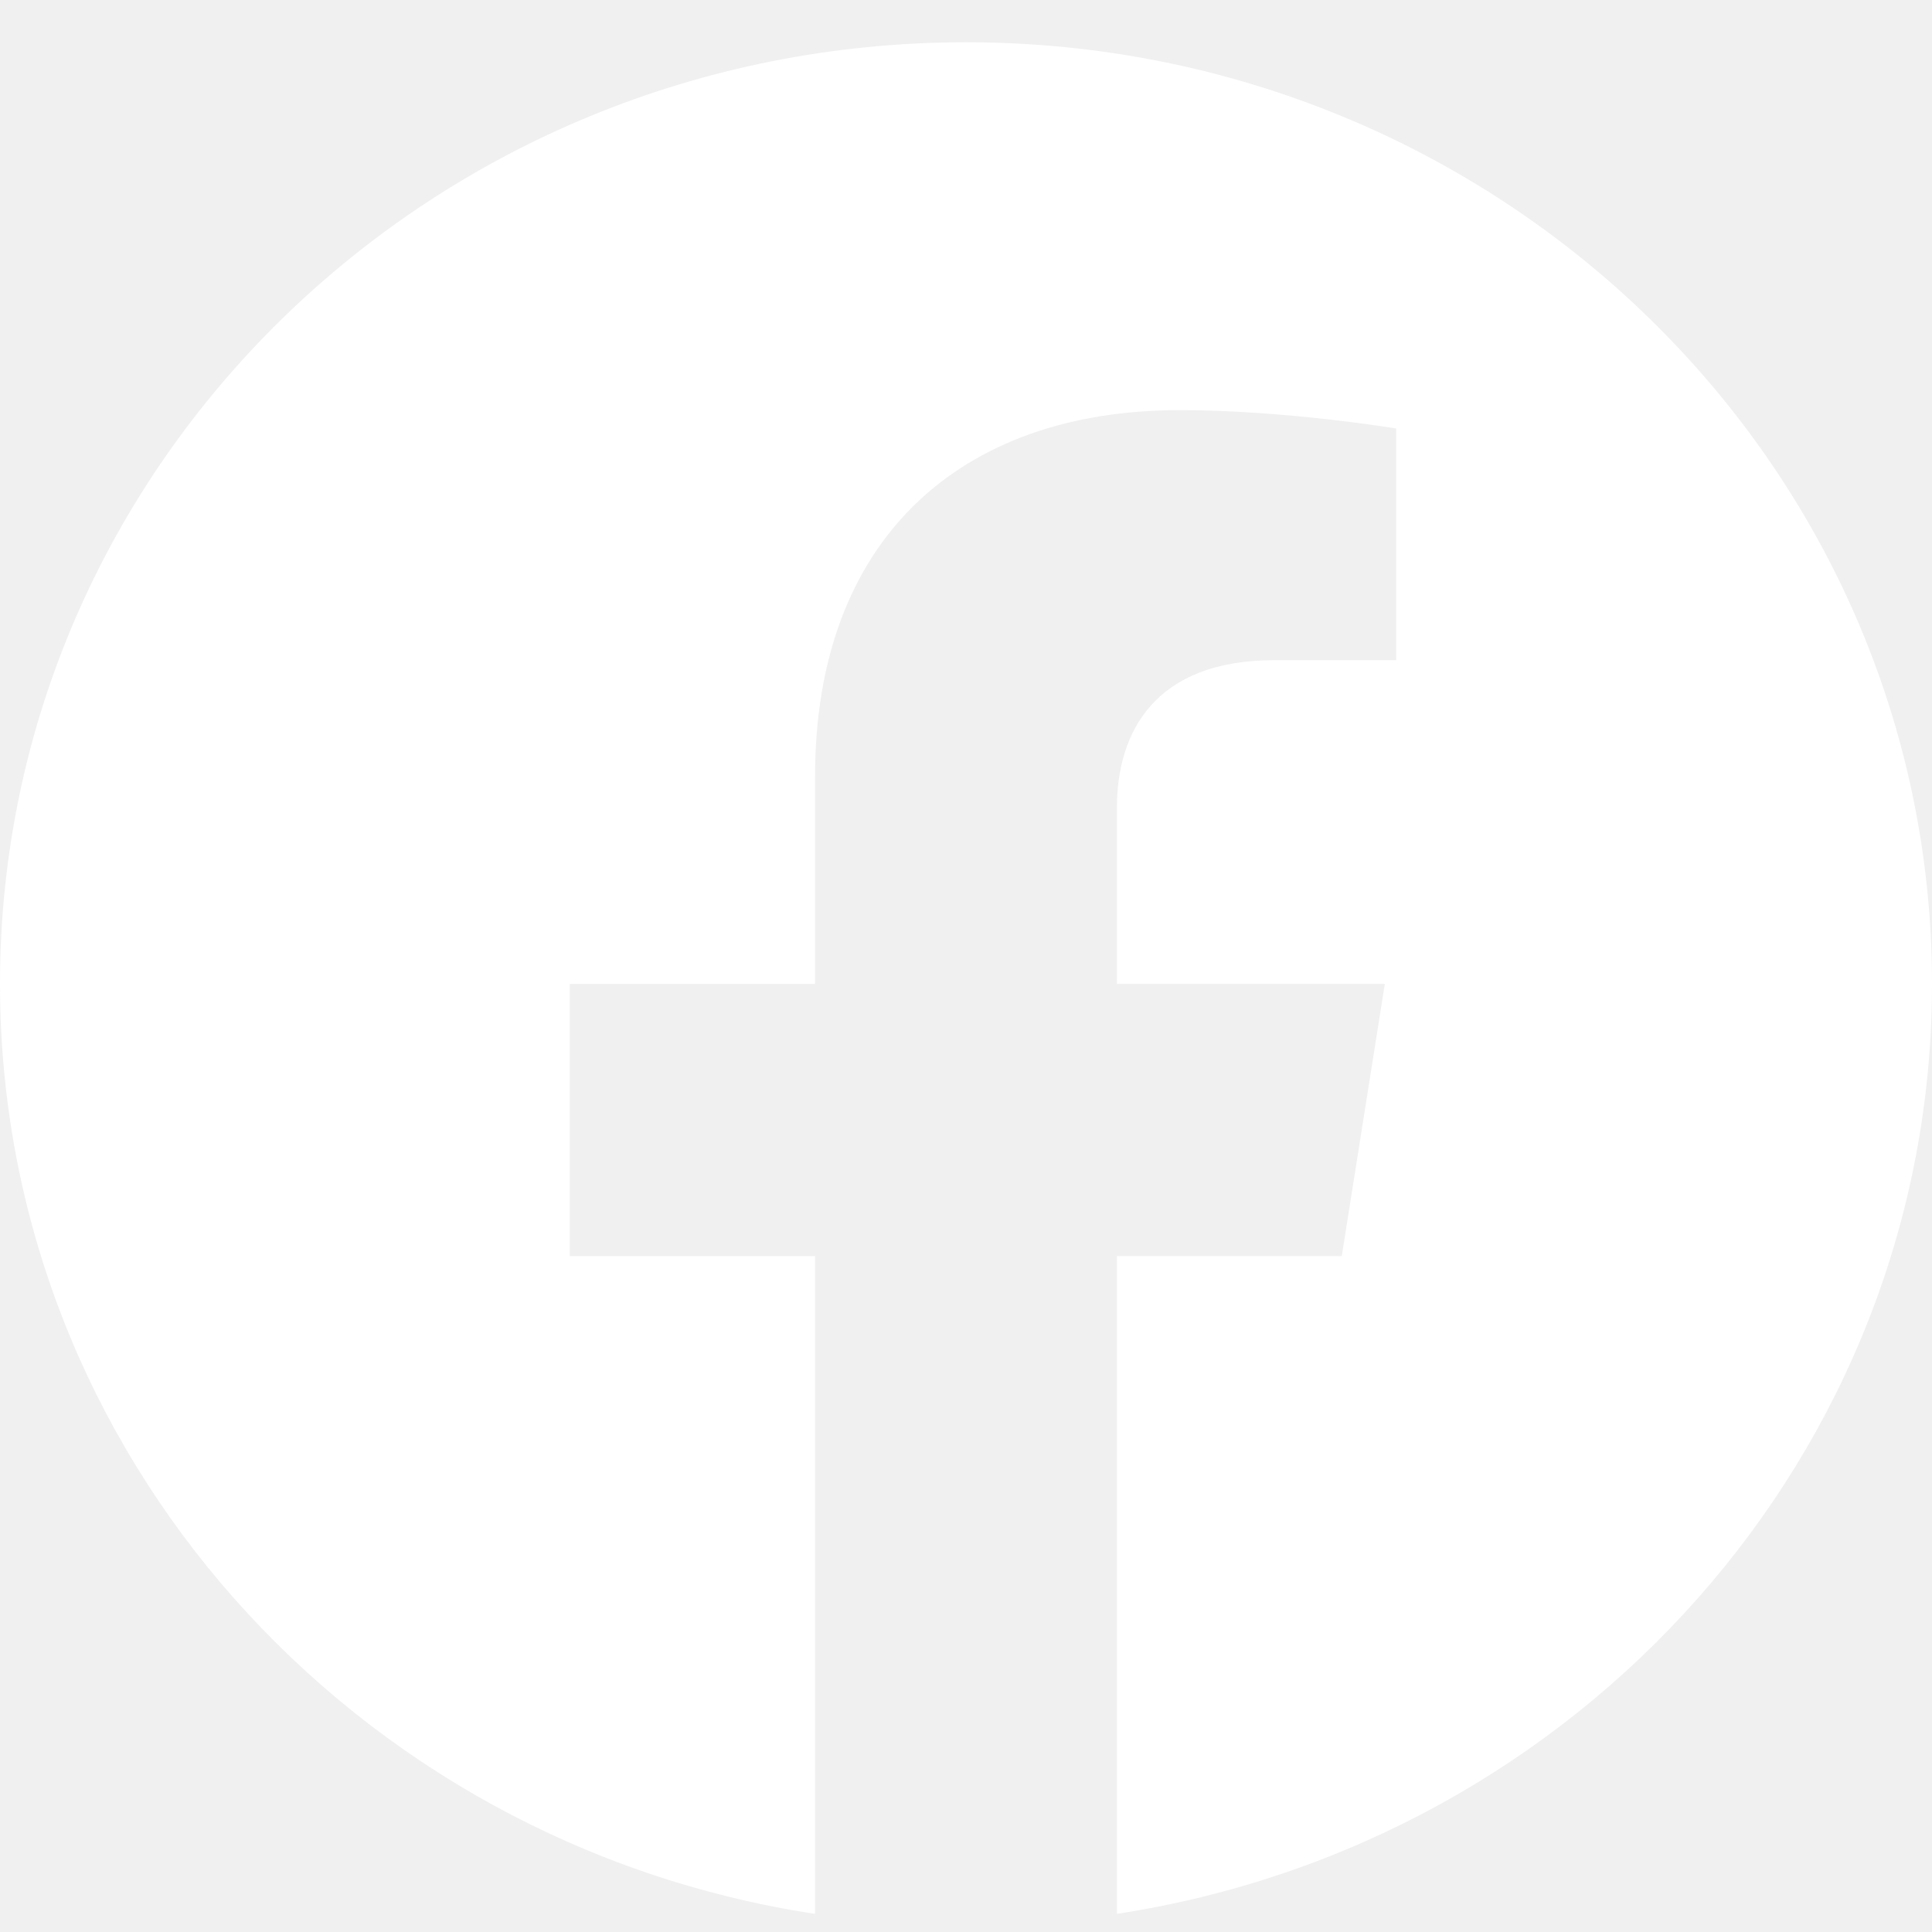
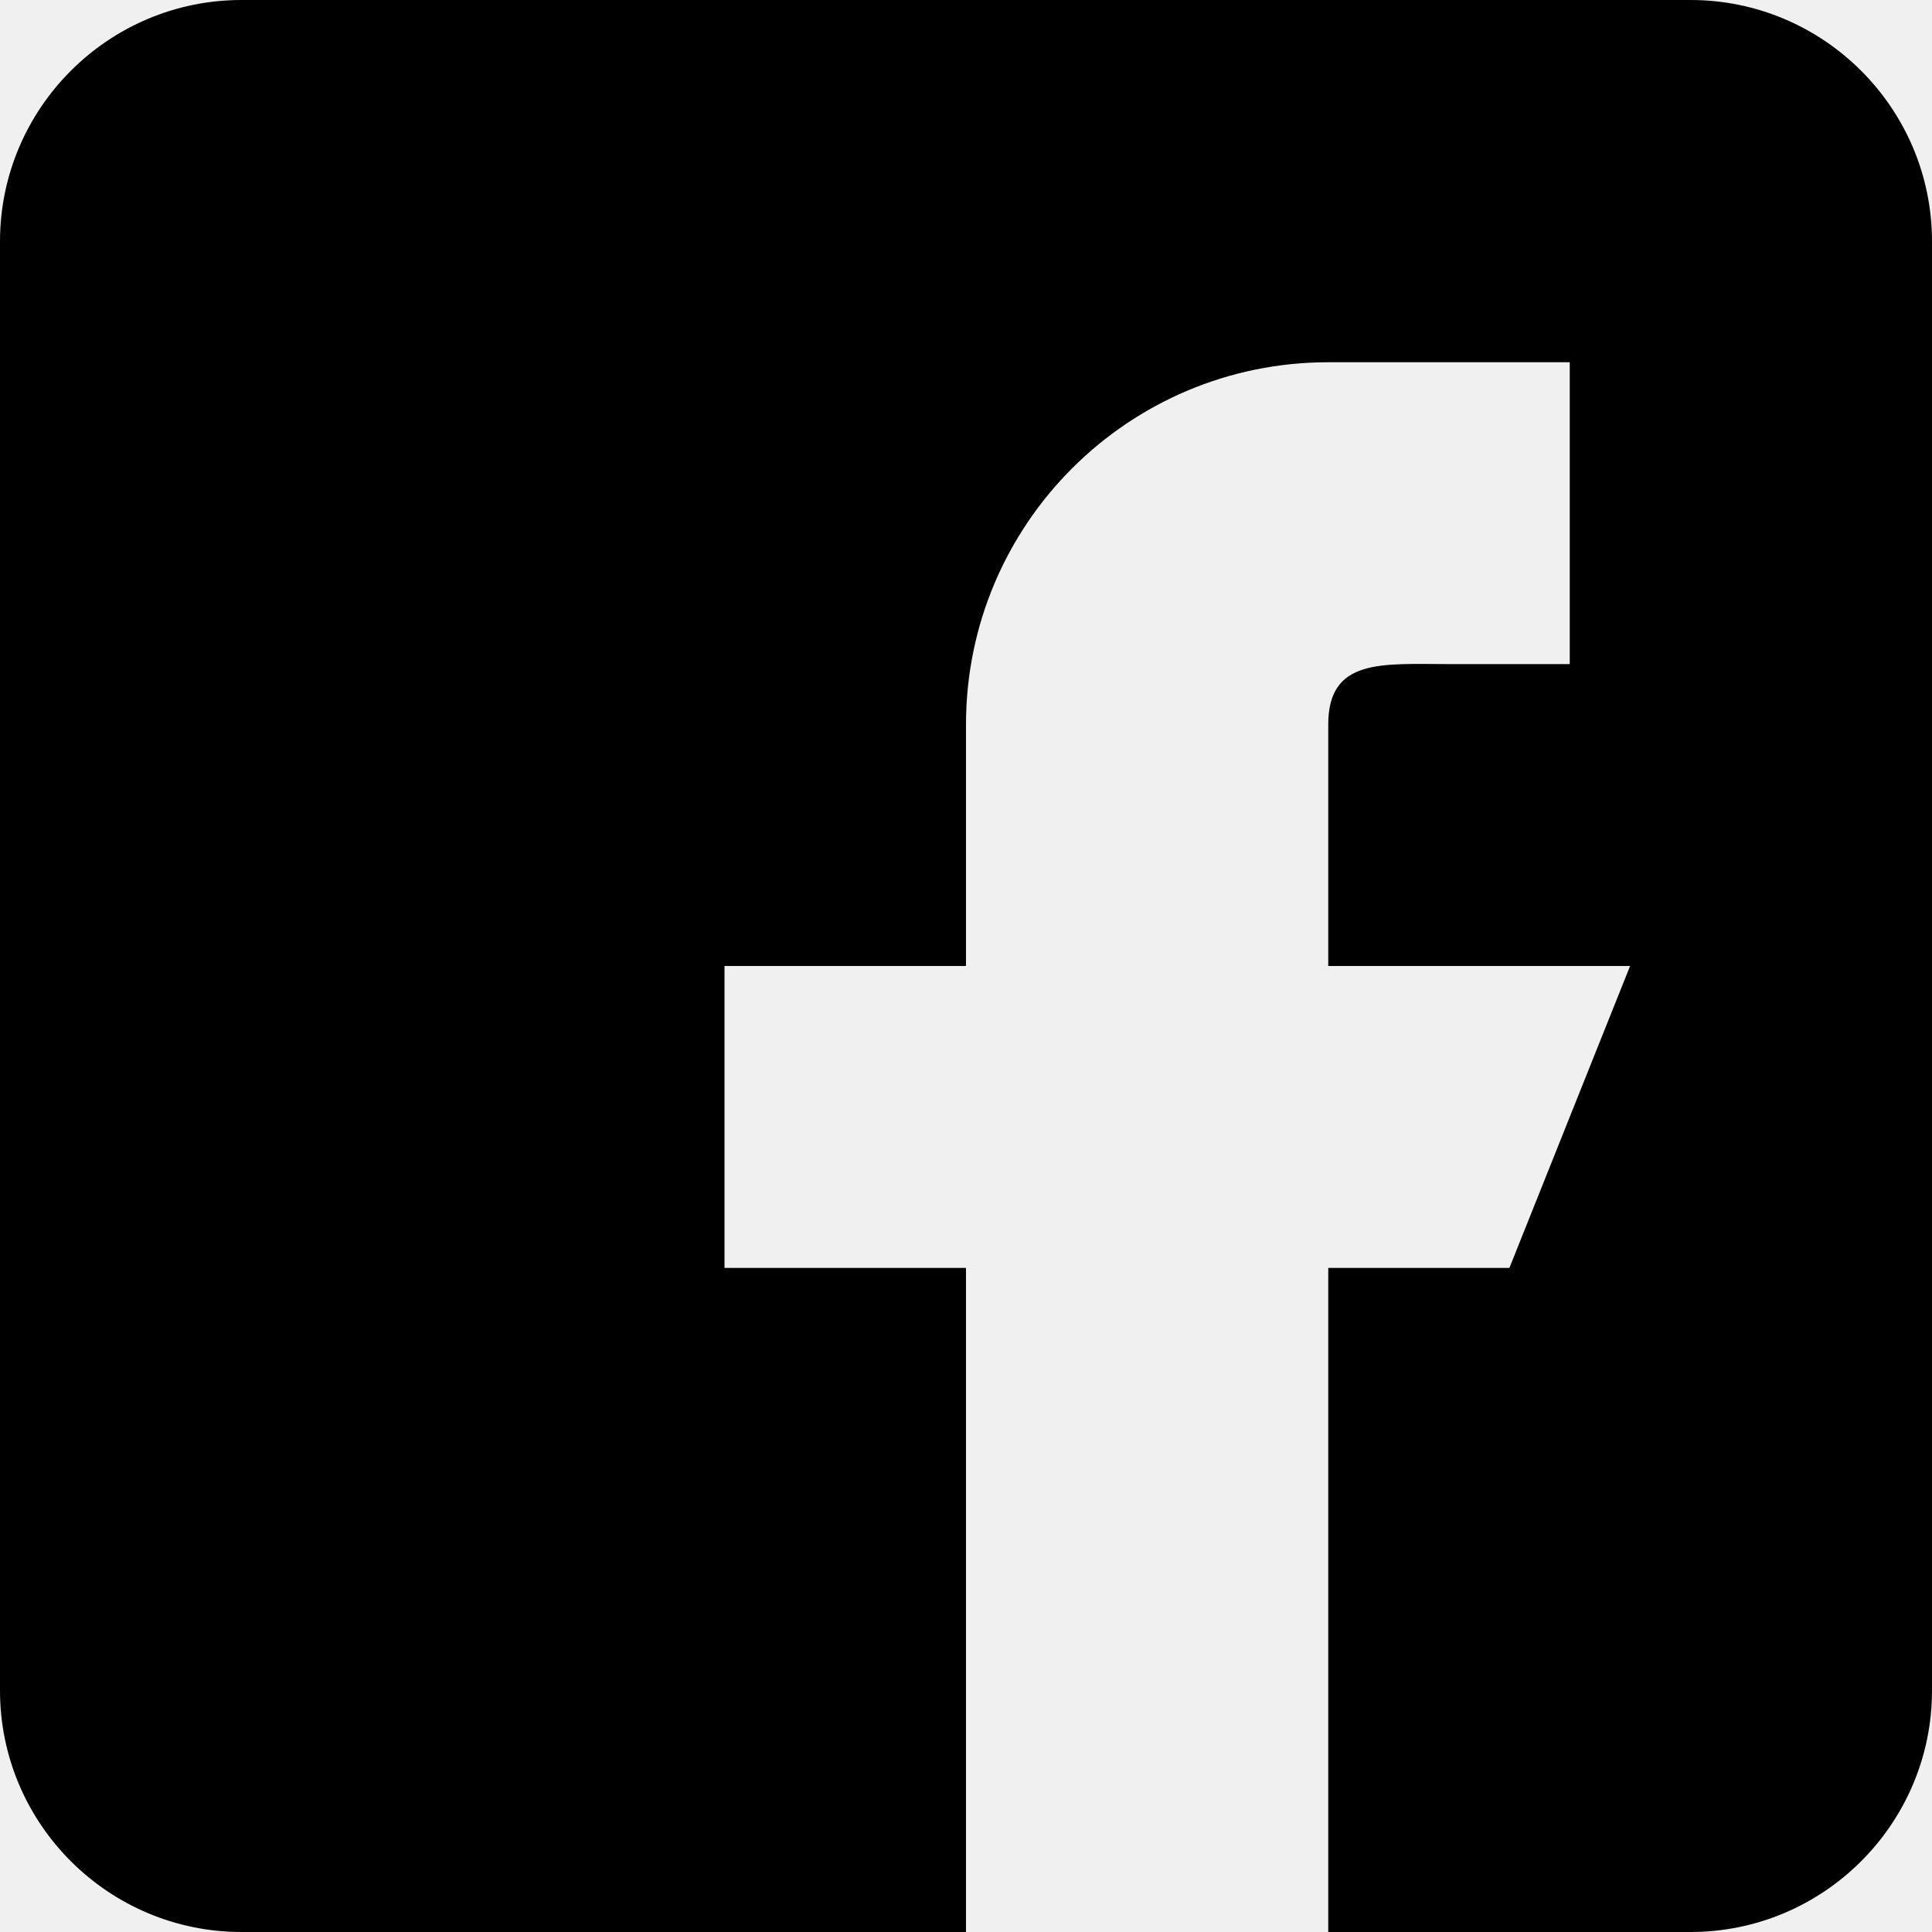
- <svg xmlns="http://www.w3.org/2000/svg" width="32" height="32" viewBox="0 0 32 32" fill="none">
-   <path d="M32 16.296C32 7.68 24.833 0.7 16 0.7C7.161 0.7 0 7.68 0 16.296C0 24.079 5.849 30.532 13.5 31.7V20.805H9.437V16.297H13.5V12.859C13.5 8.951 15.885 6.793 19.541 6.793C21.292 6.793 23.125 7.097 23.125 7.097V10.935H21.104C19.12 10.935 18.5 12.139 18.5 13.372V16.296H22.937L22.224 20.804H18.5V31.699C26.145 30.53 32 24.078 32 16.295V16.296Z" fill="white" />
+ <svg xmlns="http://www.w3.org/2000/svg" width="30" height="30" viewBox="0 0 30 30" fill="none">
+   <g clip-path="url(#clip0_37_277)">
+     <path d="M26.25 0H3.75C1.682 0 0 1.682 0 3.75V26.25C0 28.318 1.682 30 3.75 30H15V19.688H11.25V15H15V11.25C15 8.143 17.518 5.625 20.625 5.625H24.375V10.312H22.5C21.465 10.312 20.625 10.215 20.625 11.25V15H25.312L23.438 19.688H20.625V30H26.25C28.318 30 30 28.318 30 26.25V3.75C30 1.682 28.318 0 26.25 0Z" fill="black" />
+   </g>
+   <defs>
+     <clipPath id="clip0_37_277">
+       <rect width="30" height="30" fill="white" />
+     </clipPath>
+   </defs>
</svg>
